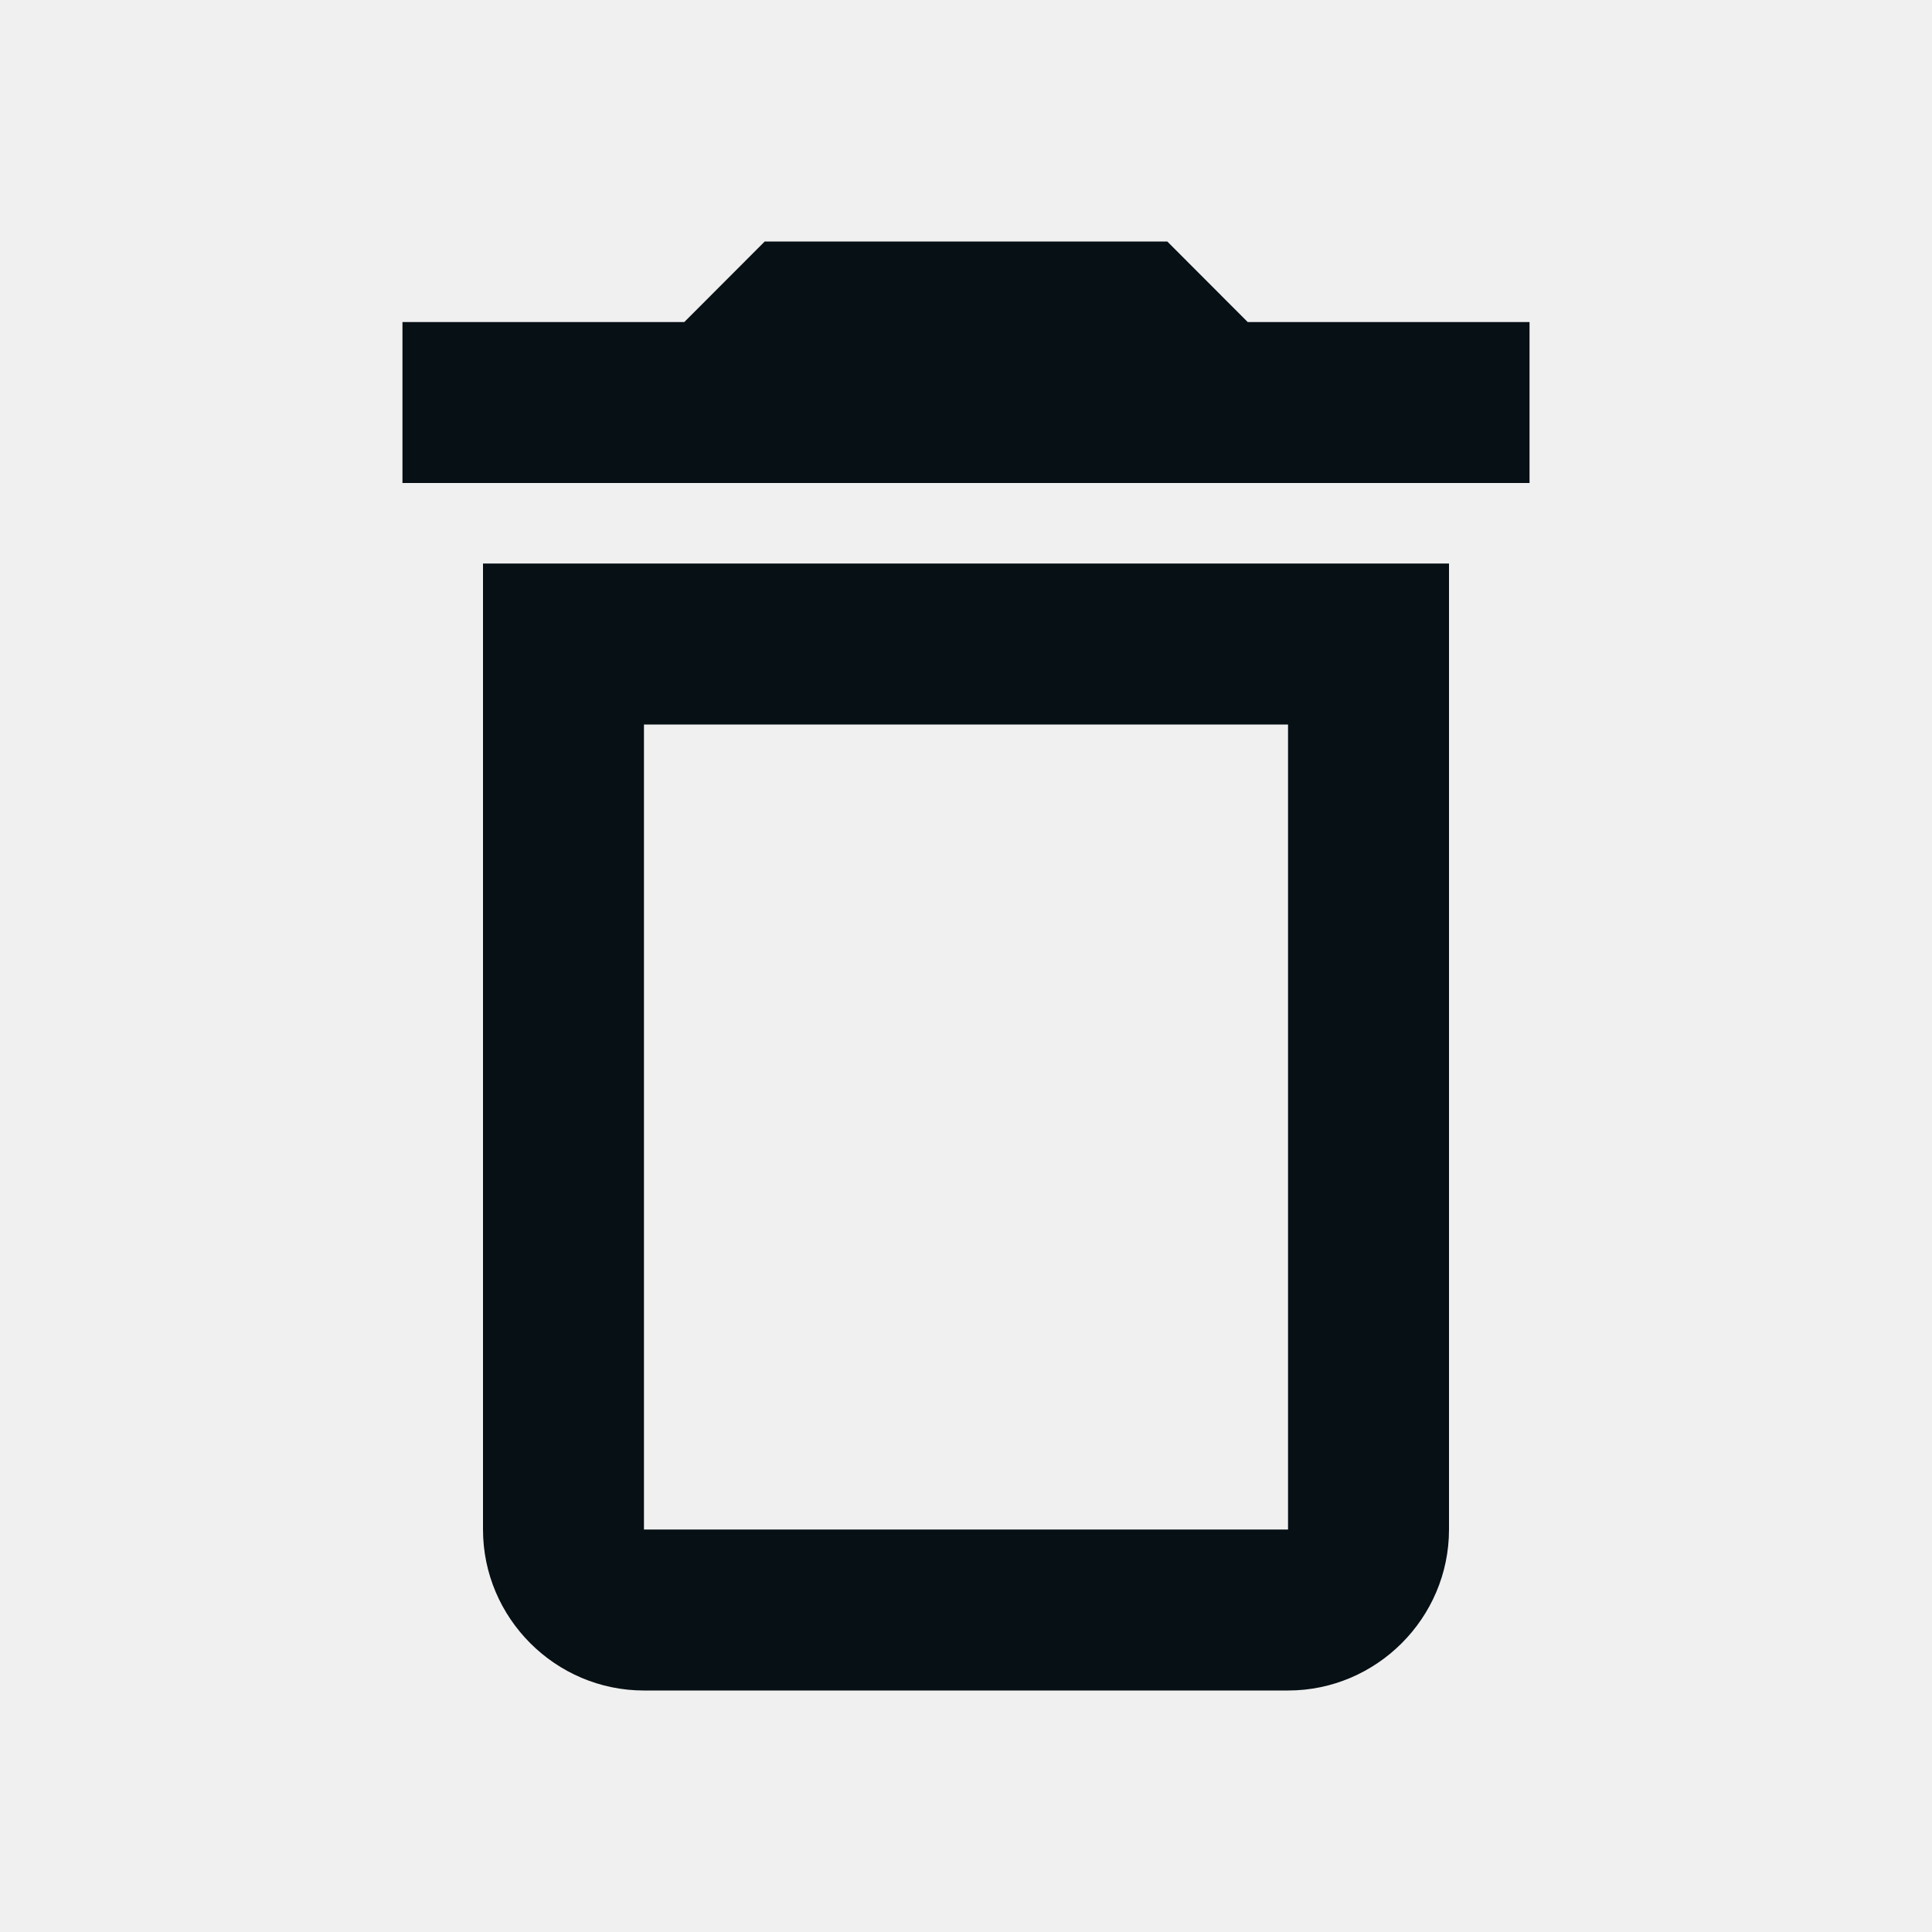
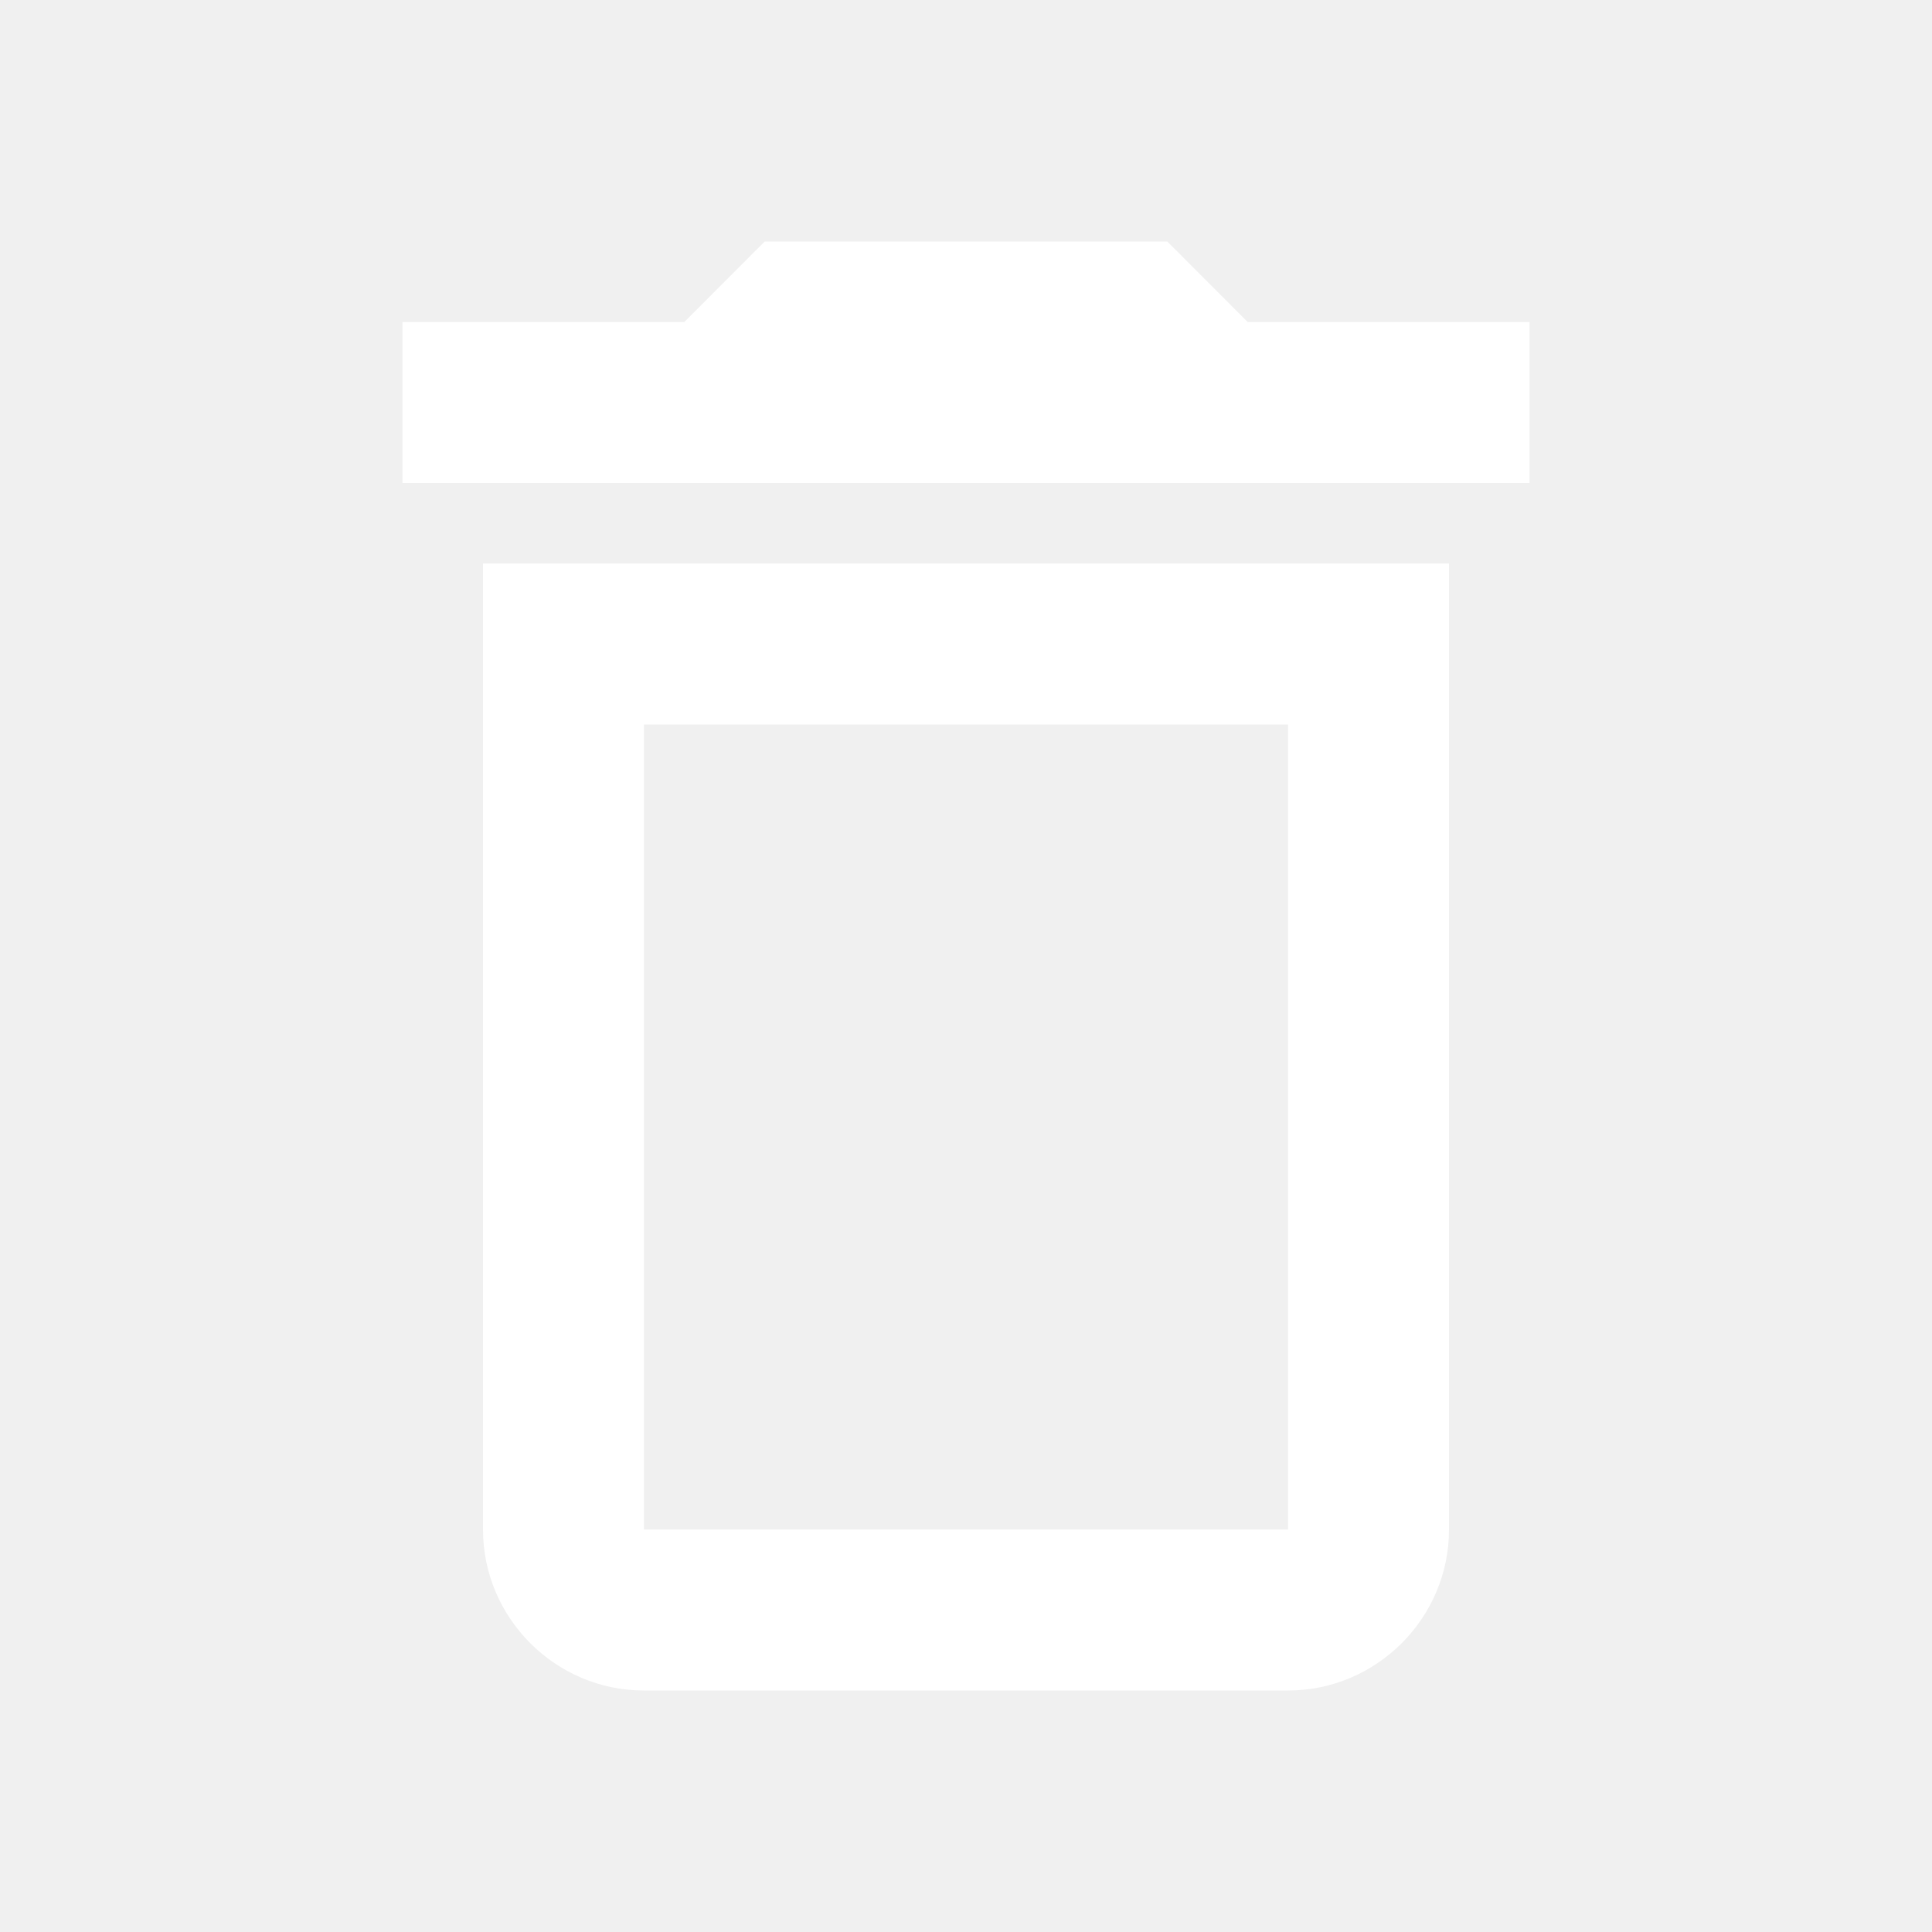
<svg xmlns="http://www.w3.org/2000/svg" width="16" height="16" viewBox="0 0 16 16" fill="none">
-   <path d="M4 12.667C4 13.4 4.6 14 5.333 14H10.667C11.4 14 12 13.4 12 12.667V4.667H4V12.667ZM5.333 6H10.667V12.667H5.333V6ZM10.333 2.667L9.667 2H6.333L5.667 2.667H3.333V4H12.667V2.667H10.333Z" fill="#071015" />
+   <path d="M4 12.667C4 13.4 4.6 14 5.333 14H10.667C11.4 14 12 13.4 12 12.667V4.667H4V12.667ZM5.333 6H10.667V12.667H5.333V6ZM10.333 2.667L9.667 2H6.333L5.667 2.667H3.333V4H12.667V2.667H10.333Z" fill="white" />
</svg>
